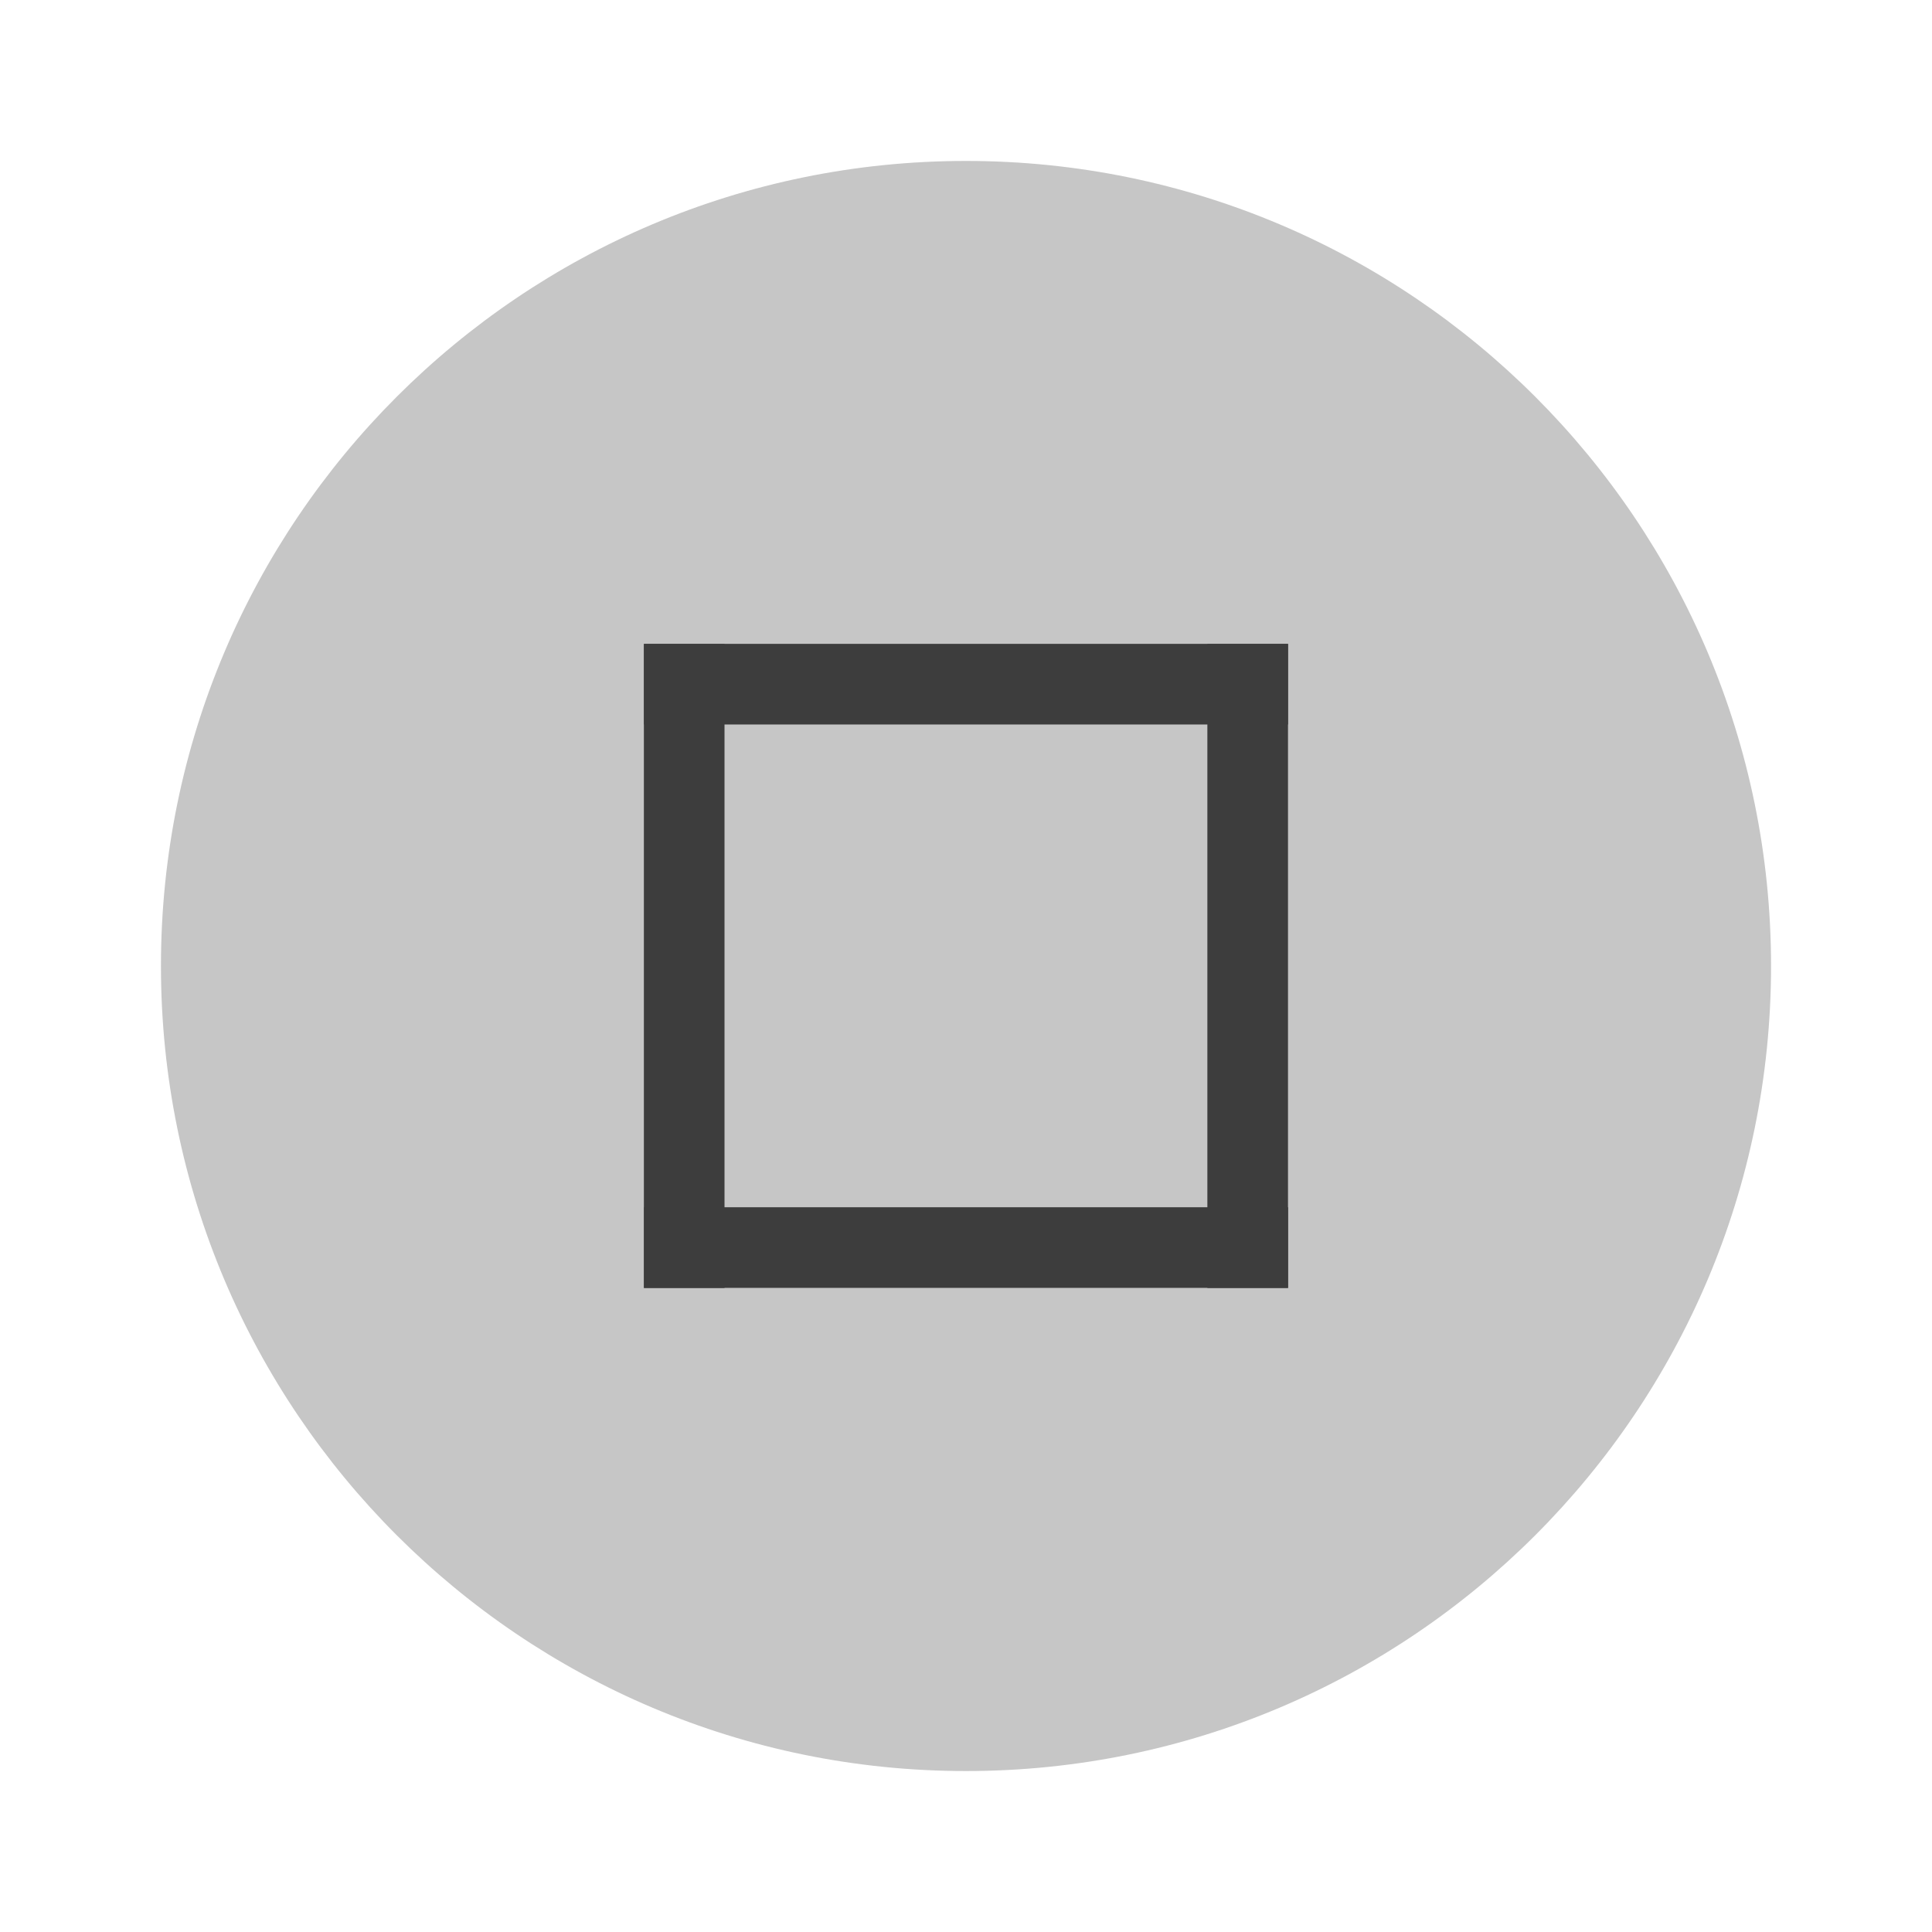
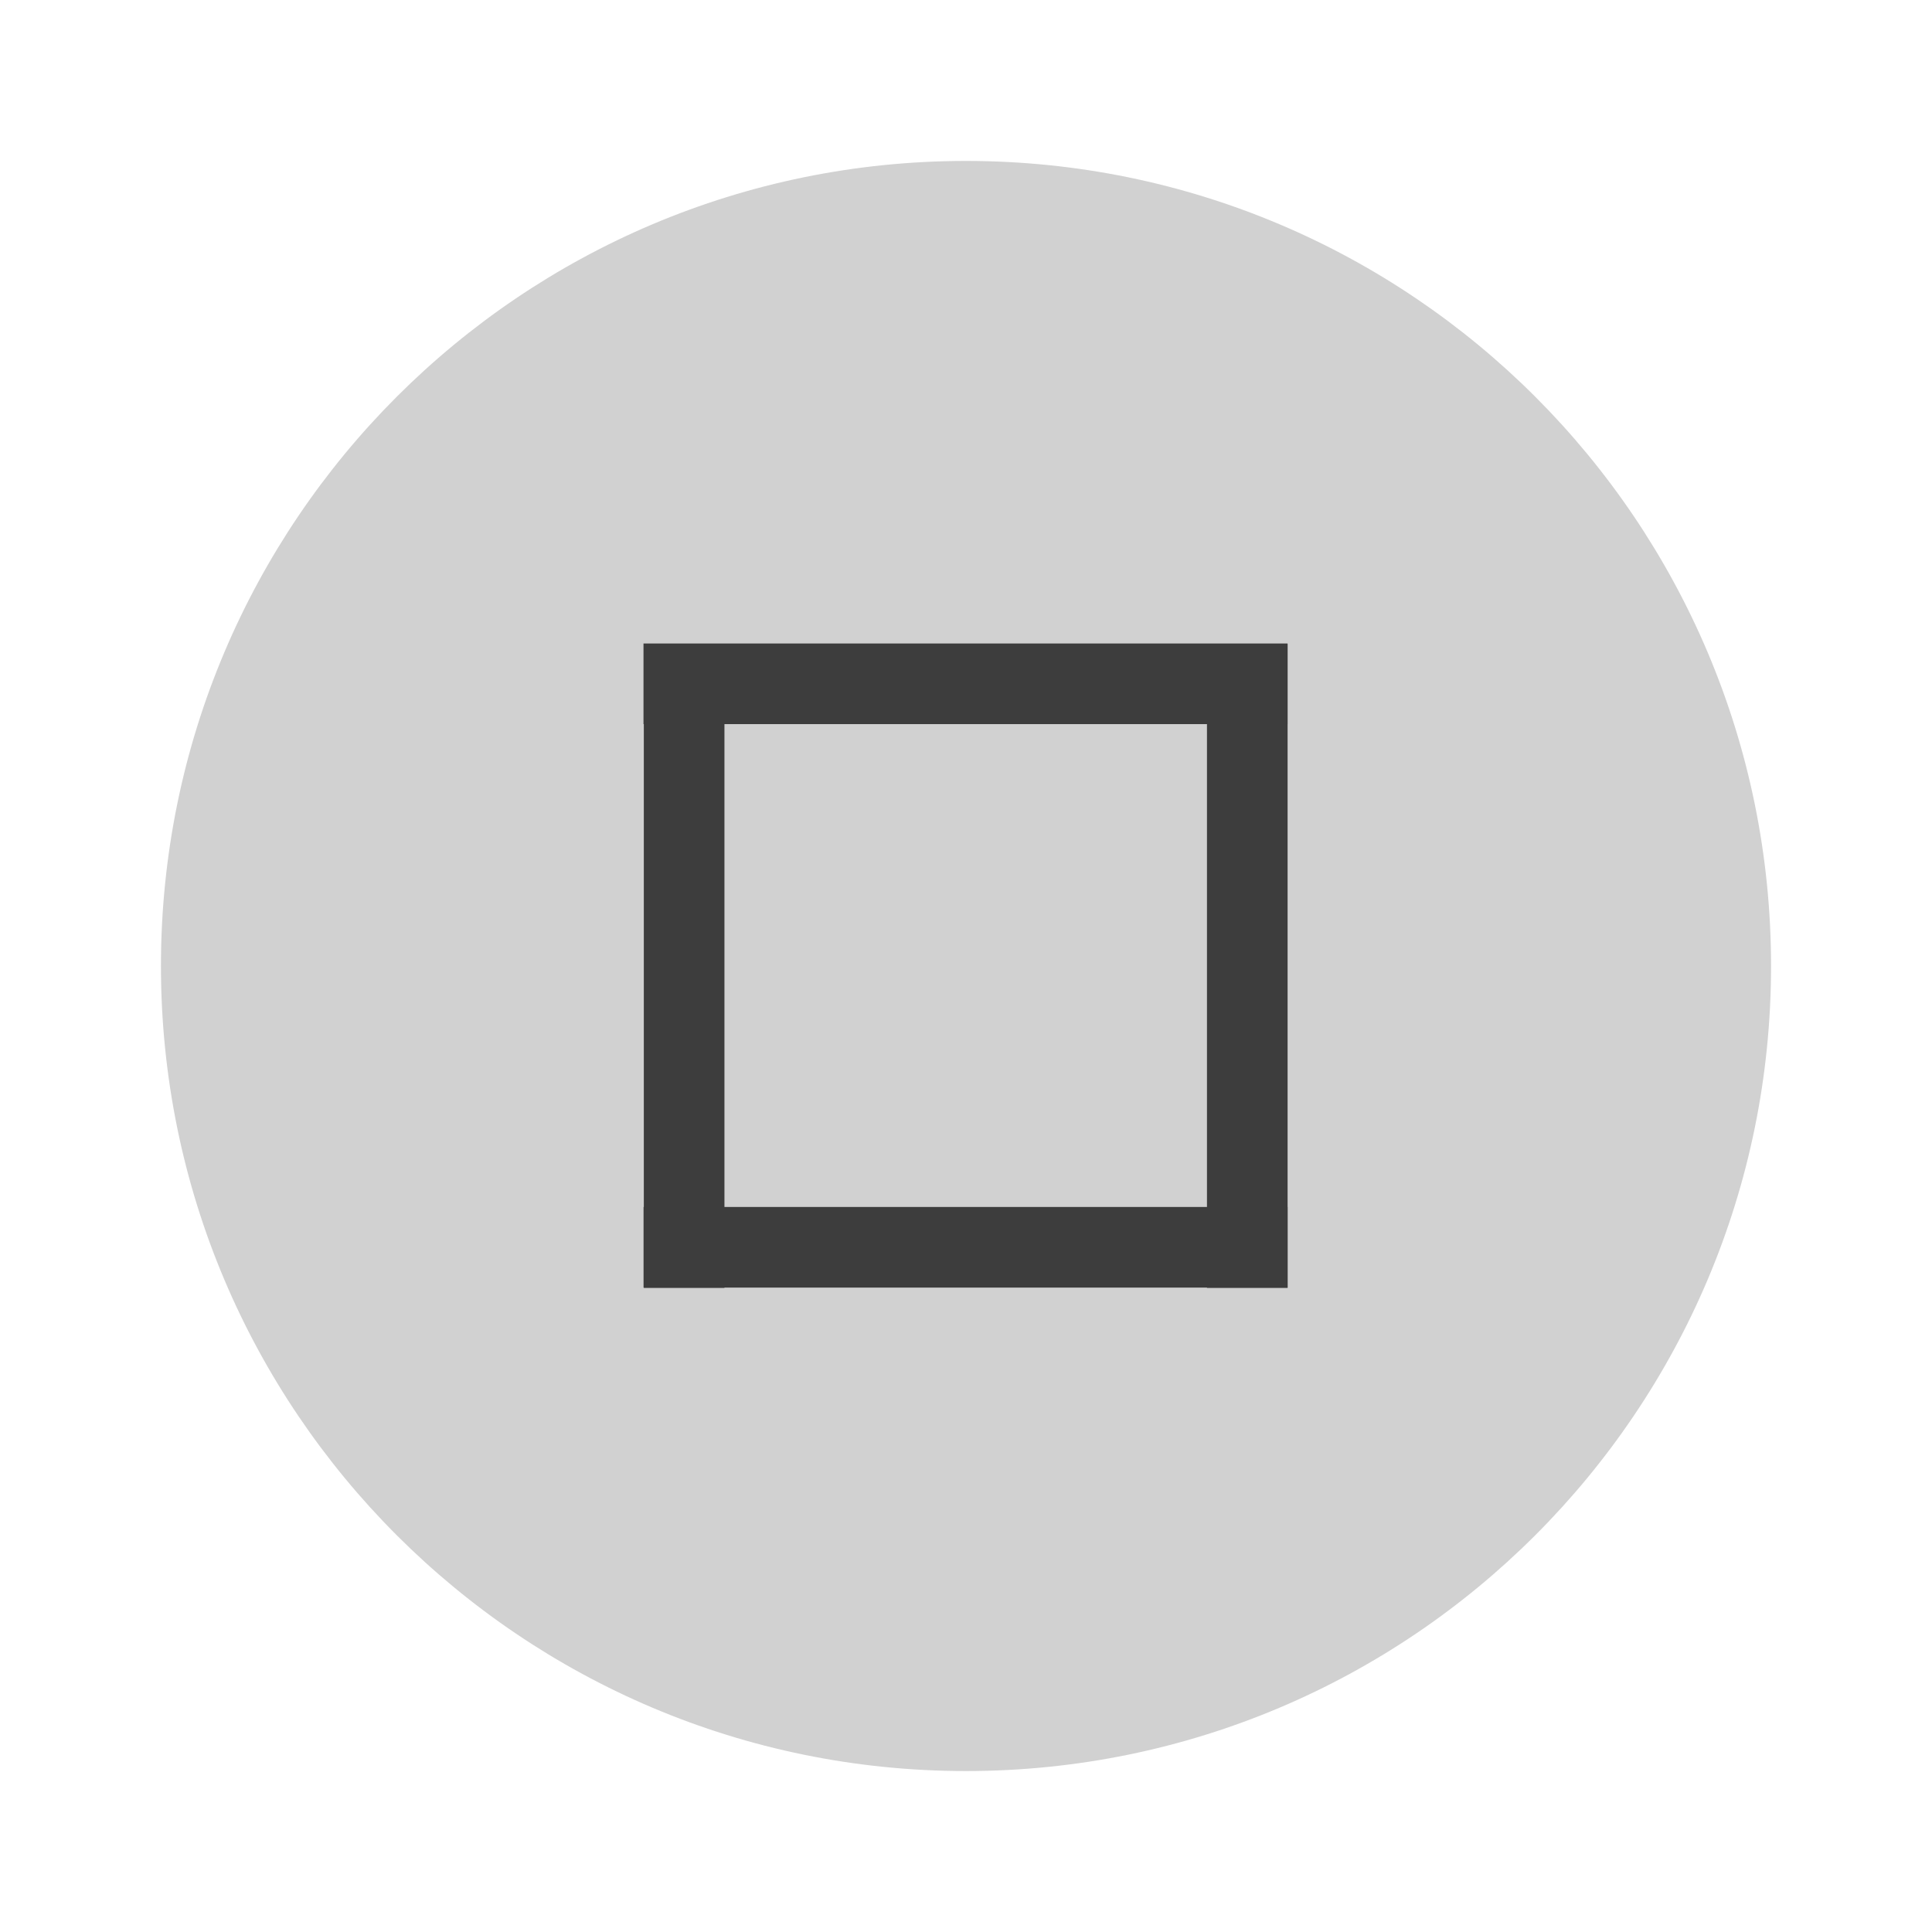
- <svg xmlns="http://www.w3.org/2000/svg" width="24" height="24" version="1.1" viewBox="0 0 6.35 6.35" id="svg5275">
-   <defs id="defs5279" />
-   <g transform="translate(0,-290.915)" id="g5273">
-     <circle cx="3.175" cy="294.09" r="2.646" id="circle5255" style="fill:#C6C6C6;stroke-width:0.661" />
-     <g id="g115">
-       <g transform="matrix(0.56569,-0.70711,0.56569,0.70711,-164.8397,88.637)" id="g5259">
-         <rect transform="rotate(-45)" x="-206.51" y="208.694" width="0.265" height="2.646" id="rect5257" style="fill:#3D3D3D;stroke-width:0.197" />
-       </g>
-       <g transform="matrix(-0.70711,-0.5656925,0.70711,-0.5656925,-202.5476,462.1024)" id="g5263">
-         <rect transform="rotate(-45)" x="-206.78" y="208.69" width="0.265" height="2.646" id="rect5261" style="fill:#3D3D3D;stroke-width:0.197" />
-       </g>
-       <g transform="matrix(-0.7071157,-0.5656925,0.7071157,-0.5656925,-204.4013,462.1024)" id="g5267">
-         <rect transform="rotate(-45)" x="-206.78" y="208.69" width="0.265" height="2.646" id="rect5265" style="fill:#3D3D3D;stroke-width:0.197" />
-       </g>
-       <g transform="matrix(0.56569,-0.70711,0.56569,0.70711,-164.8367,86.51527)" id="g5271">
-         <rect transform="rotate(-45)" x="-206.78" y="208.69" width="0.265" height="2.646" id="rect5269" style="fill:#3D3D3D;stroke-width:0.197" />
-       </g>
-     </g>
+ <svg xmlns="http://www.w3.org/2000/svg" width="24" height="24" viewBox="0 0 6.35 6.35">
+   <g transform="translate(0 -290.915)">
+     <circle cx="3.175" cy="294.09" r="2.646" style="fill:#d1d1d1;stroke-width:.661" />
+     <path transform="matrix(0 -1 .8 0 -164.84 88.637)" style="fill:#3d3d3d;stroke-width:.197" d="M-206.51 208.694h.265v2.646h-.265z" />
+     <path transform="matrix(-1 0 0 -.80001 -202.548 462.102)" style="fill:#3d3d3d;stroke-width:.197" d="M-206.78 208.69h.265v2.646h-.265z" />
+     <path transform="matrix(-1.00001 0 0 -.80001 -204.401 462.102)" style="fill:#3d3d3d;stroke-width:.197" d="M-206.78 208.69h.265v2.646h-.265z" />
+     <path transform="matrix(0 -1 .8 0 -164.837 86.515)" style="fill:#3d3d3d;stroke-width:.197" d="M-206.78 208.69h.265v2.646h-.265z" />
  </g>
</svg>
